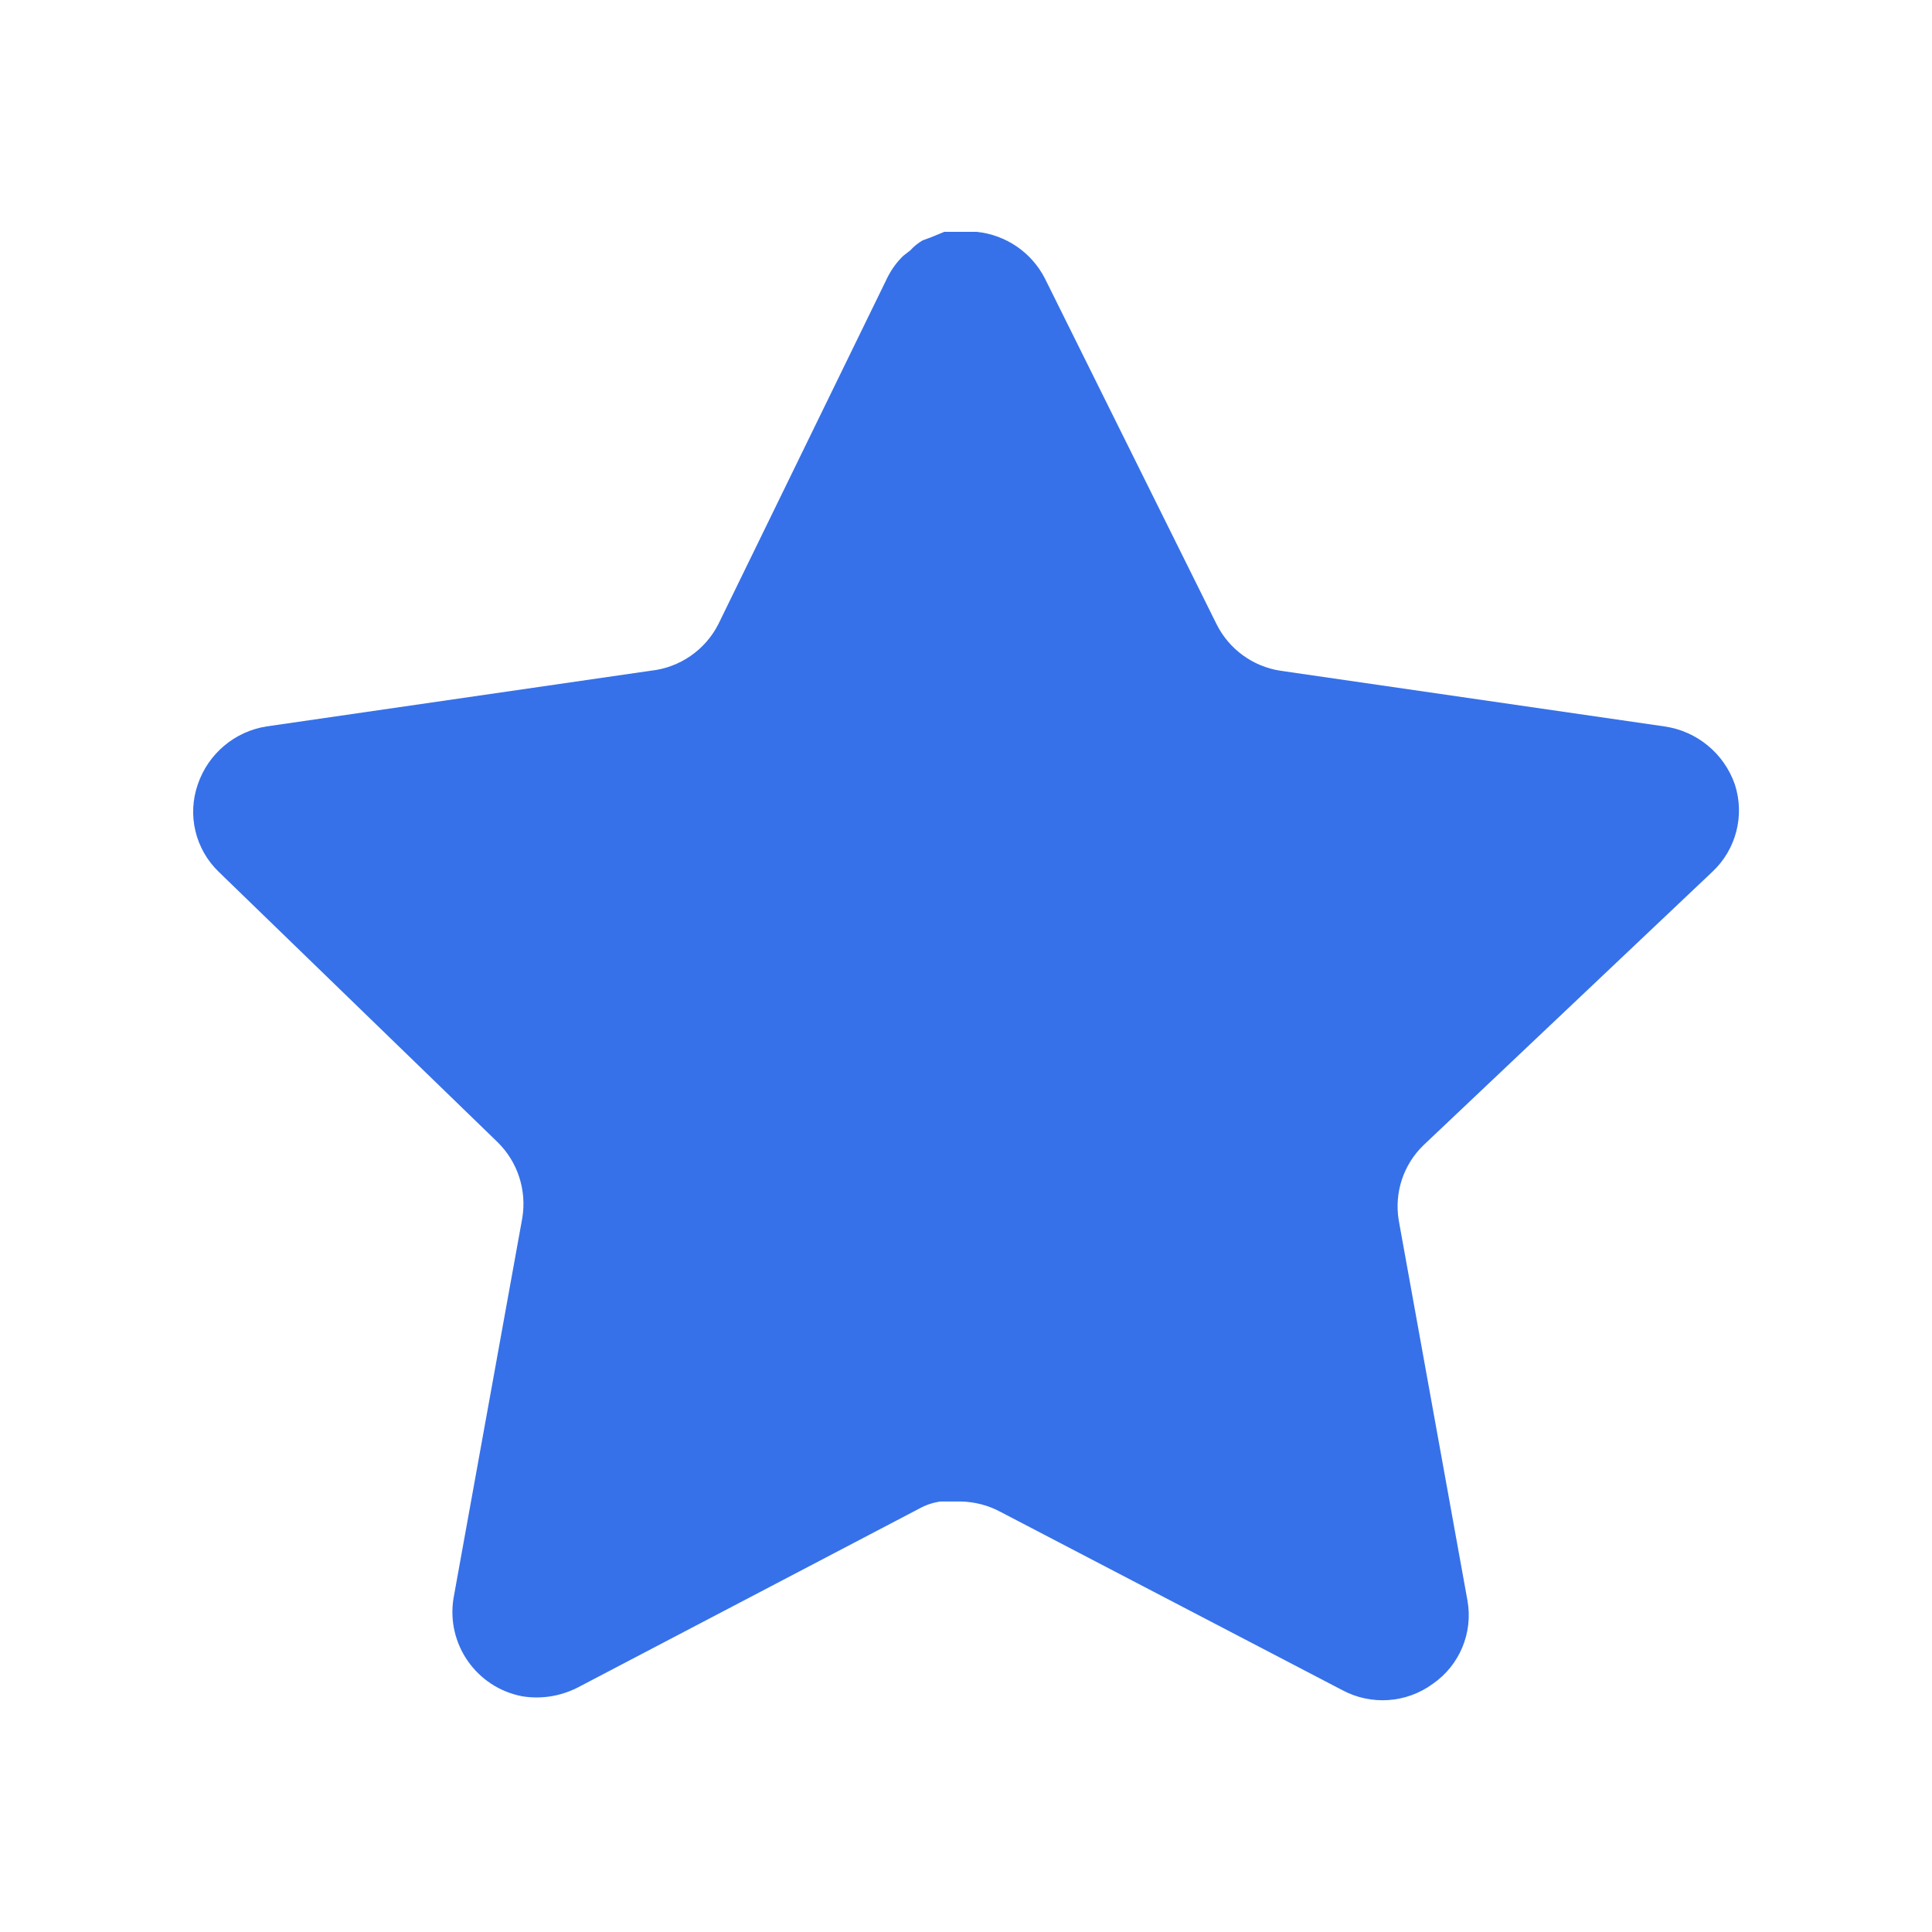
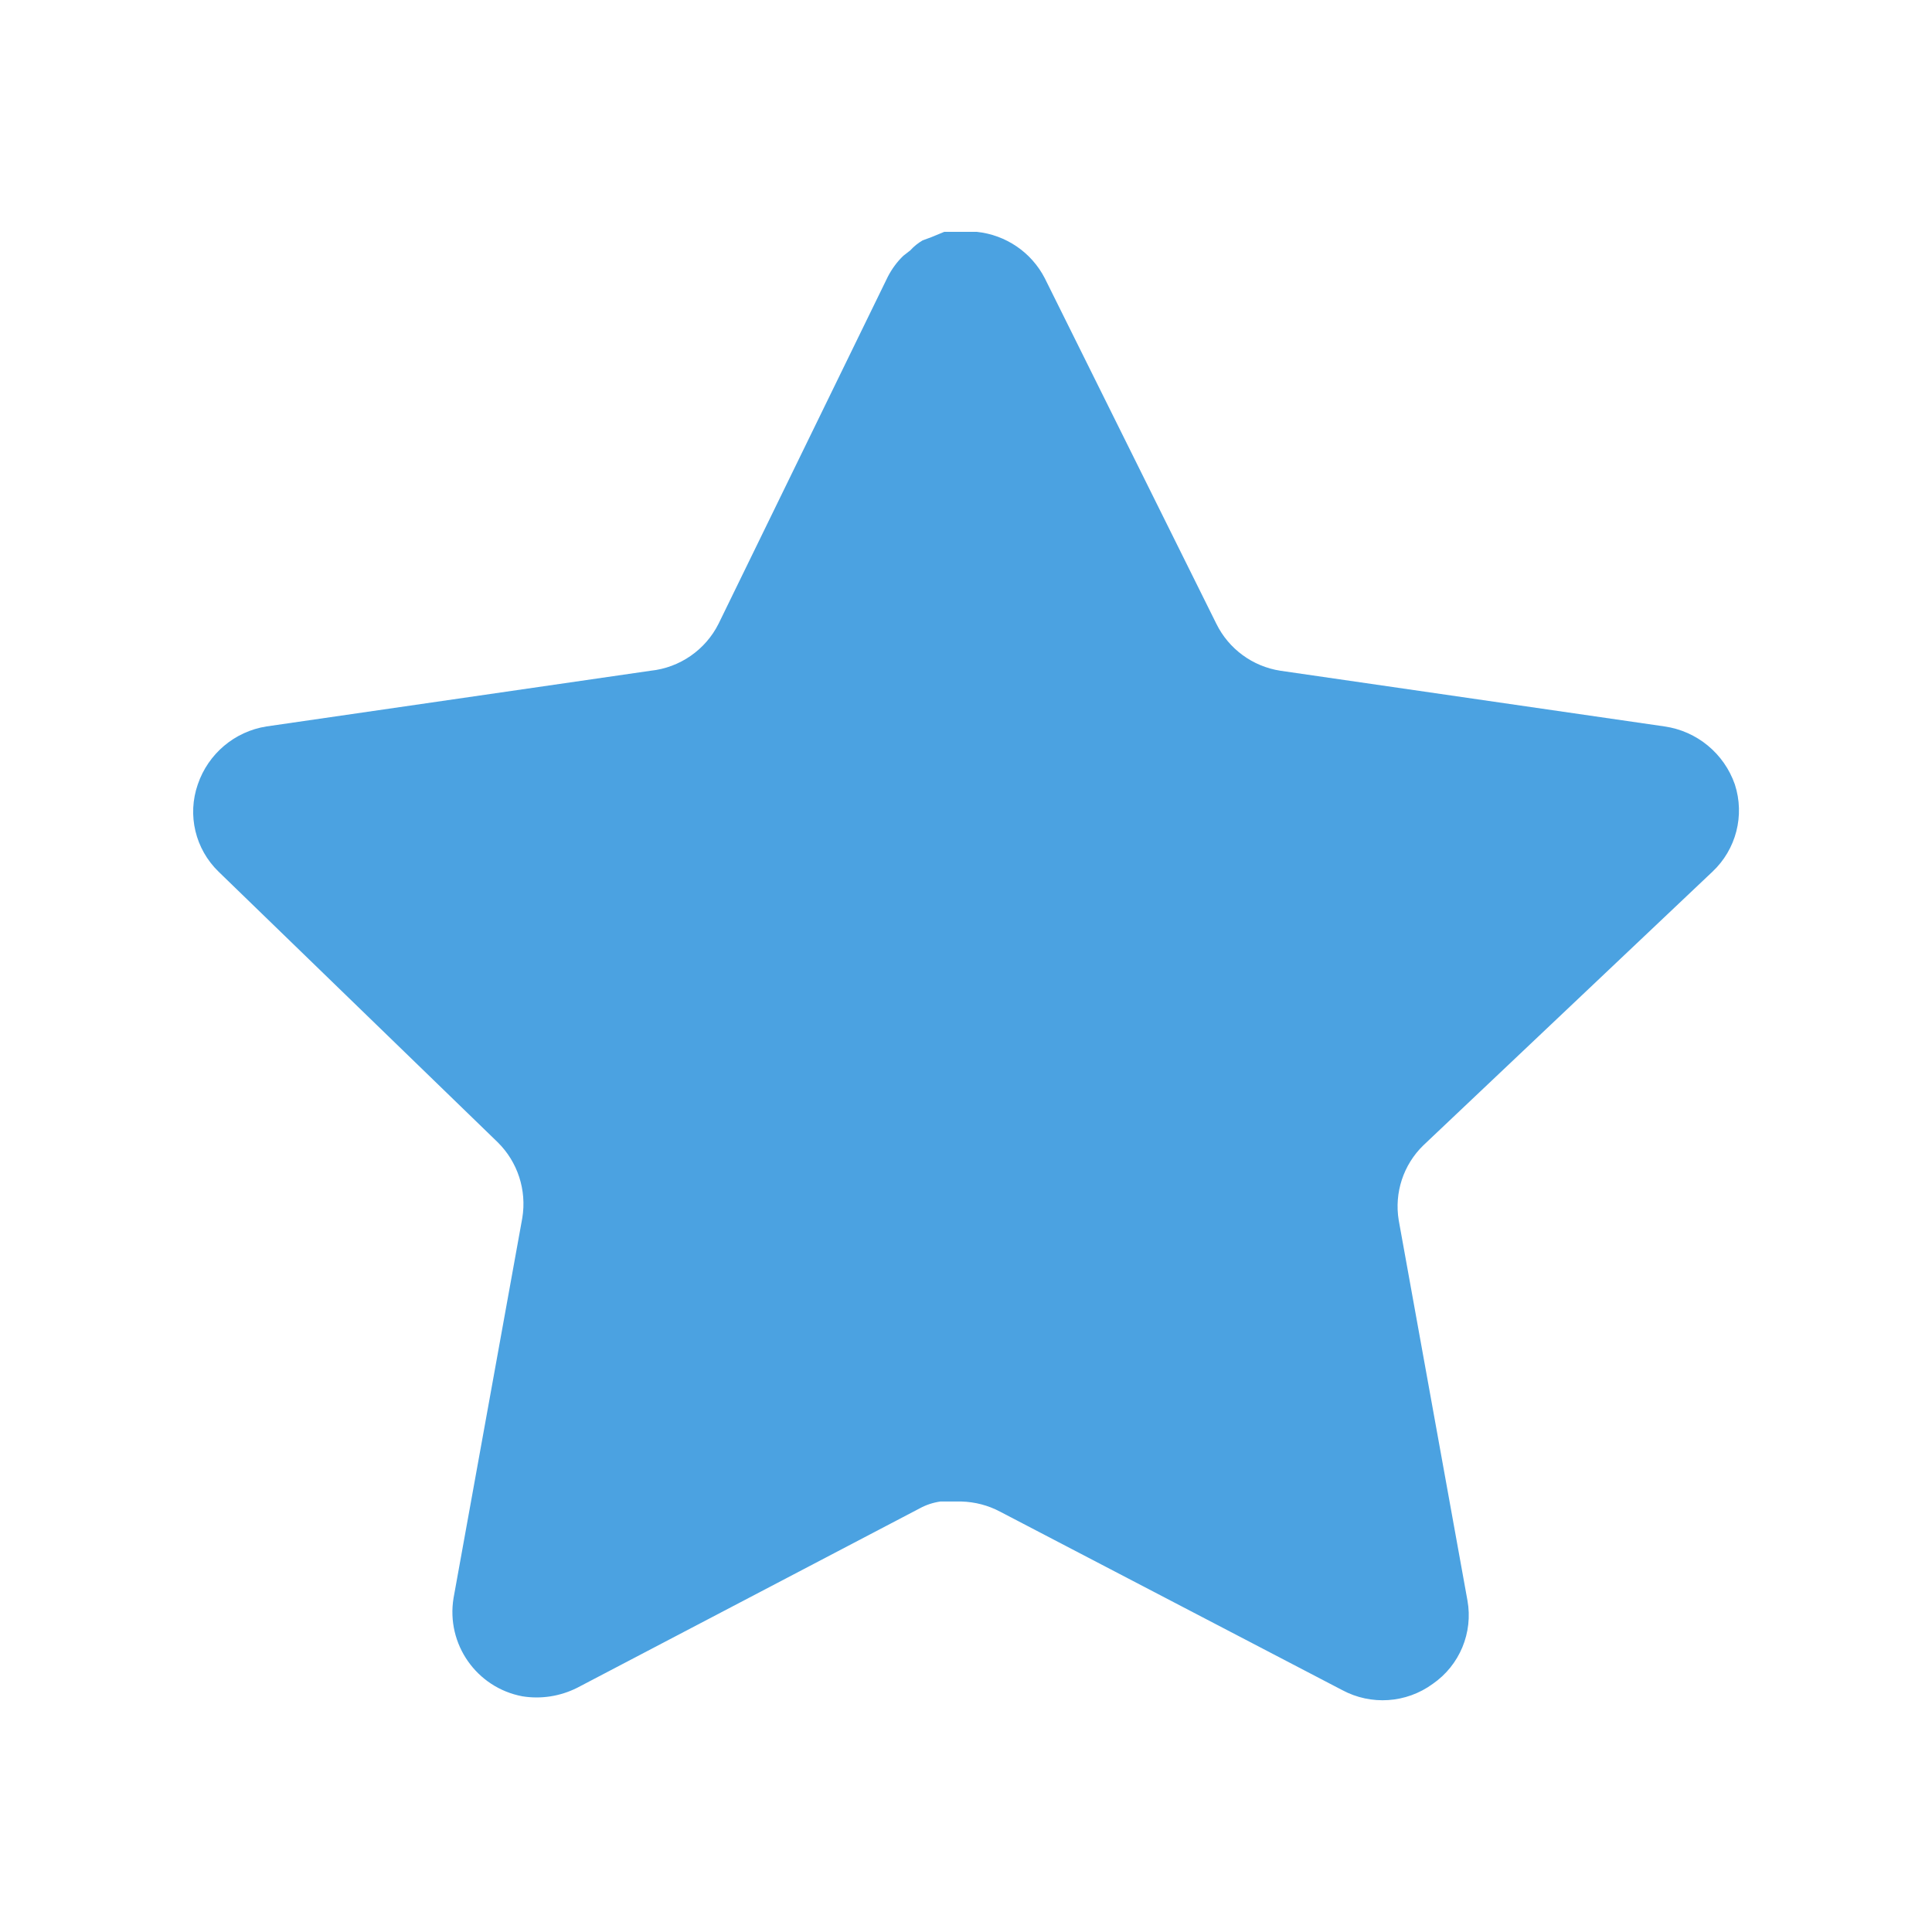
<svg xmlns="http://www.w3.org/2000/svg" width="40" height="40" viewBox="0 0 40 40" fill="none">
-   <path d="M29.47 23.712C29.055 24.114 28.865 24.695 28.959 25.264L30.382 33.136C30.502 33.803 30.22 34.479 29.662 34.864C29.114 35.264 28.386 35.312 27.79 34.992L20.703 31.296C20.457 31.165 20.183 31.095 19.903 31.087H19.47C19.319 31.109 19.172 31.157 19.038 31.231L11.95 34.944C11.599 35.12 11.202 35.183 10.814 35.12C9.866 34.941 9.234 34.039 9.39 33.087L10.814 25.215C10.908 24.64 10.718 24.056 10.303 23.648L4.526 18.048C4.042 17.579 3.874 16.875 4.095 16.24C4.31 15.607 4.857 15.144 5.518 15.04L13.47 13.887C14.074 13.824 14.606 13.456 14.878 12.912L18.382 5.728C18.465 5.568 18.572 5.421 18.702 5.296L18.846 5.184C18.921 5.101 19.007 5.032 19.103 4.976L19.278 4.912L19.55 4.8H20.223C20.825 4.863 21.354 5.223 21.631 5.76L25.182 12.912C25.438 13.435 25.935 13.799 26.51 13.887L34.462 15.04C35.134 15.136 35.695 15.6 35.918 16.24C36.127 16.882 35.946 17.586 35.454 18.048L29.47 23.712Z" fill="#3671E9" />
+   <path d="M29.47 23.712C29.055 24.114 28.865 24.695 28.959 25.264L30.382 33.136C30.502 33.803 30.22 34.479 29.662 34.864C29.114 35.264 28.386 35.312 27.79 34.992L20.703 31.296C20.457 31.165 20.183 31.095 19.903 31.087H19.47C19.319 31.109 19.172 31.157 19.038 31.231L11.95 34.944C11.599 35.12 11.202 35.183 10.814 35.12C9.866 34.941 9.234 34.039 9.39 33.087L10.814 25.215C10.908 24.64 10.718 24.056 10.303 23.648L4.526 18.048C4.042 17.579 3.874 16.875 4.095 16.24C4.31 15.607 4.857 15.144 5.518 15.04L13.47 13.887C14.074 13.824 14.606 13.456 14.878 12.912L18.382 5.728C18.465 5.568 18.572 5.421 18.702 5.296L18.846 5.184C18.921 5.101 19.007 5.032 19.103 4.976L19.278 4.912L19.55 4.8H20.223C20.825 4.863 21.354 5.223 21.631 5.76L25.182 12.912C25.438 13.435 25.935 13.799 26.51 13.887L34.462 15.04C35.134 15.136 35.695 15.6 35.918 16.24C36.127 16.882 35.946 17.586 35.454 18.048L29.47 23.712Z" fill="#4BA2E1" />
</svg>
